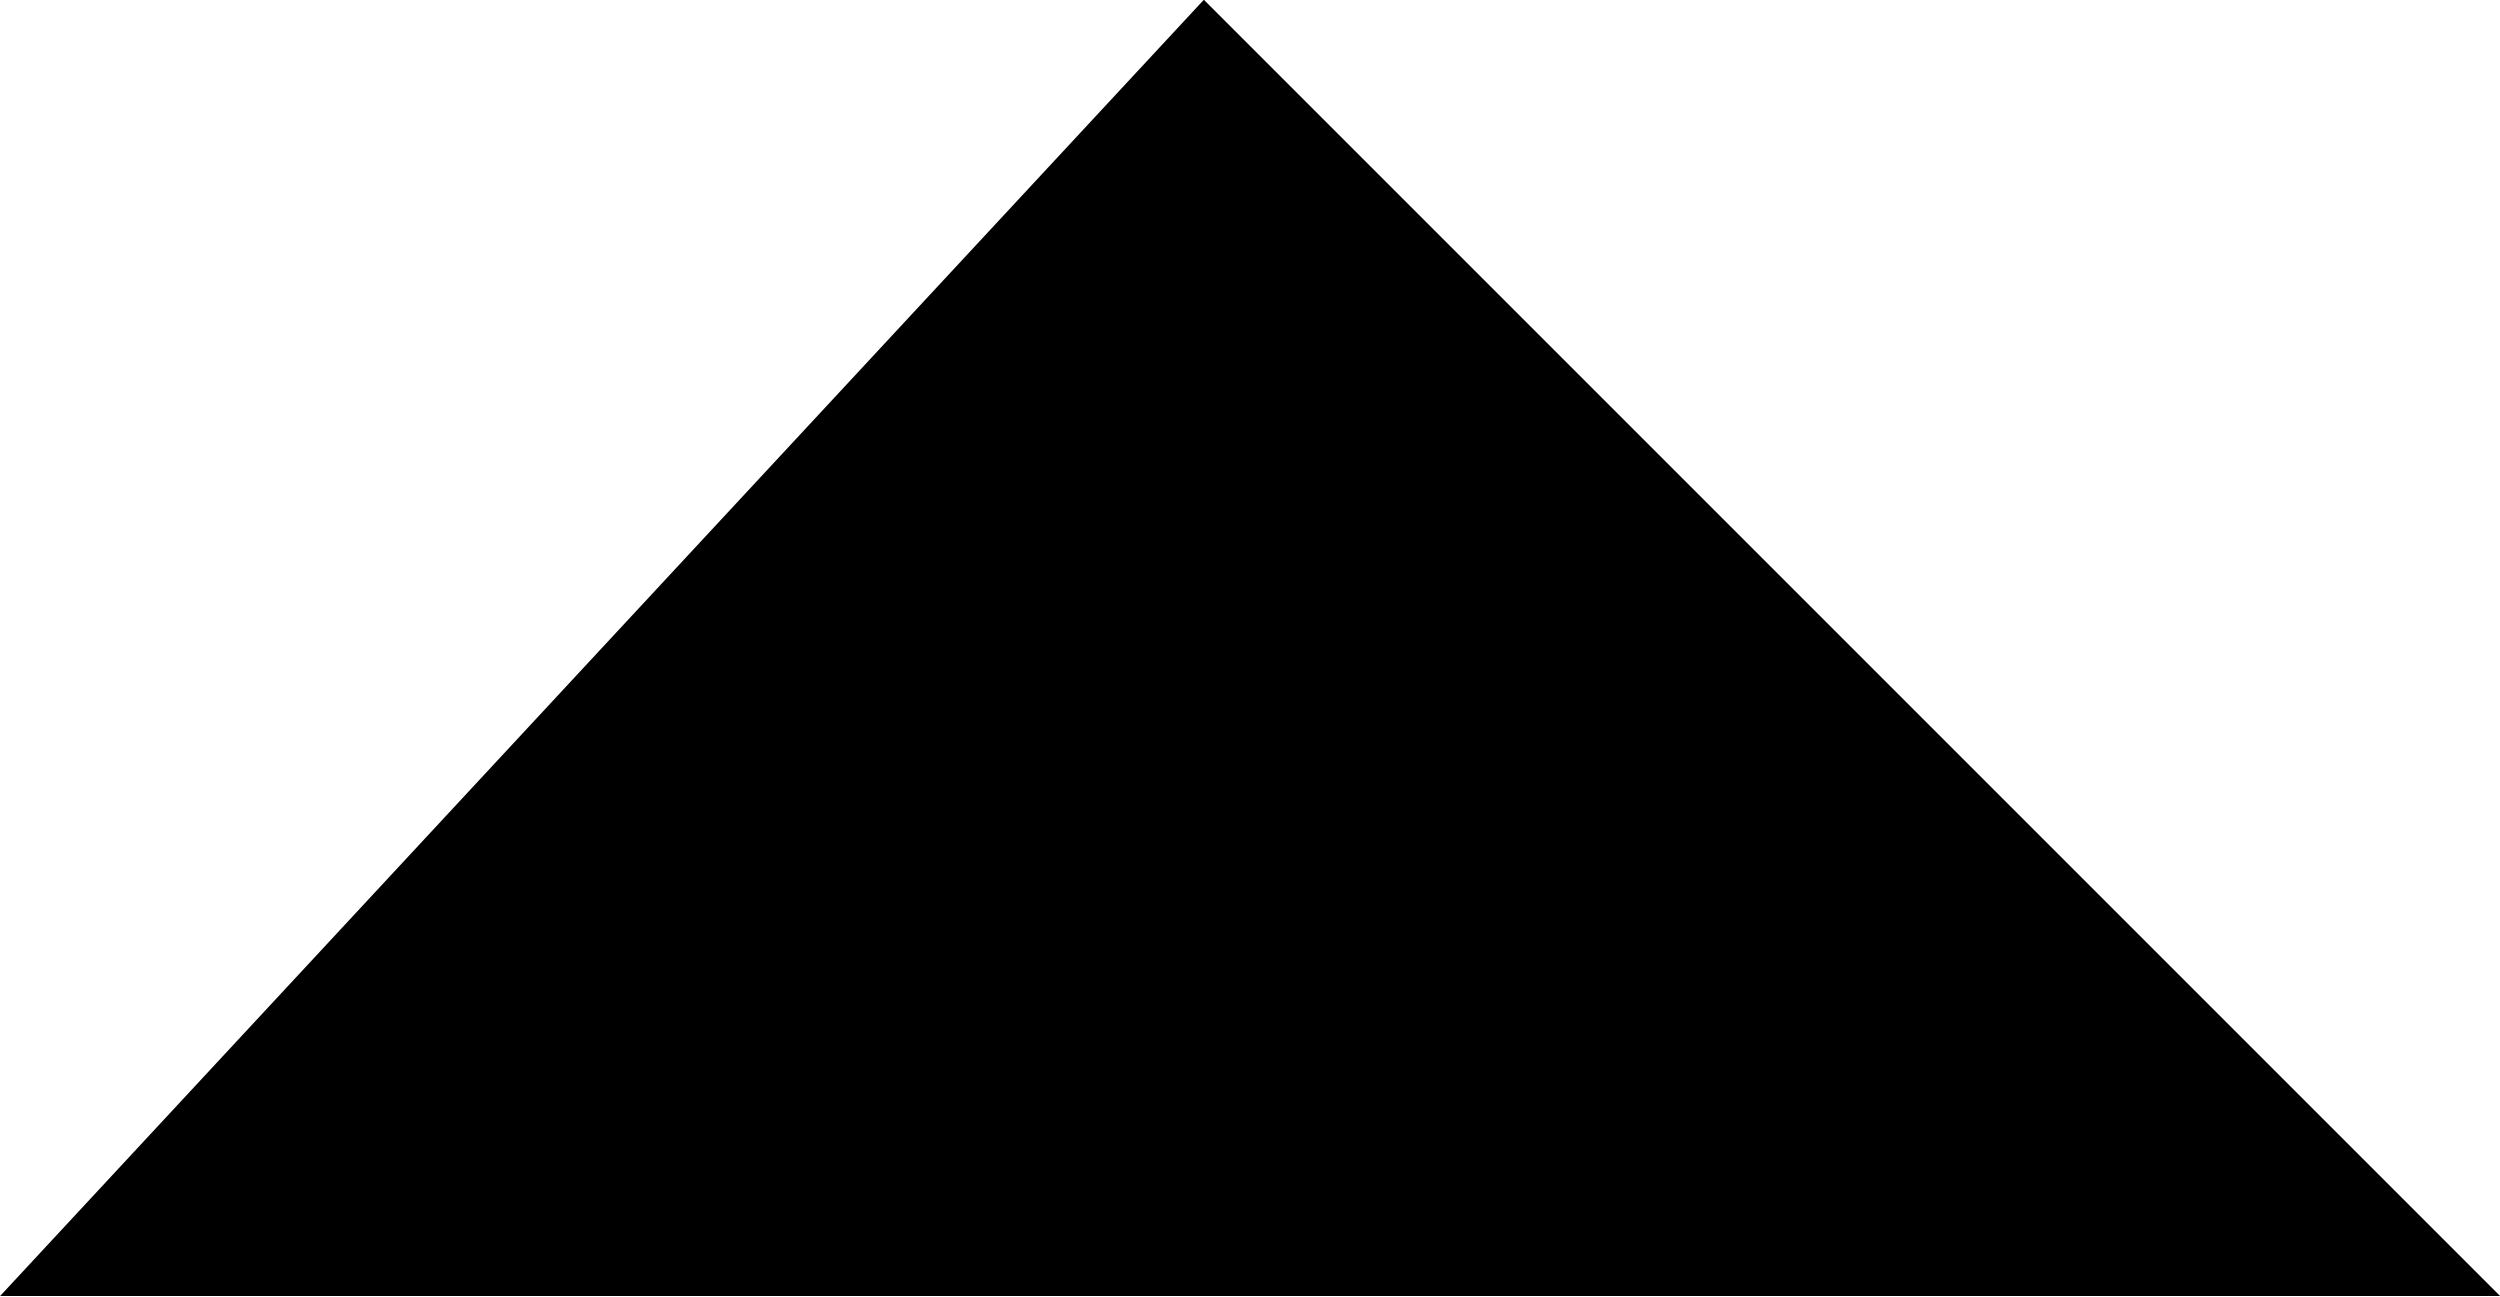
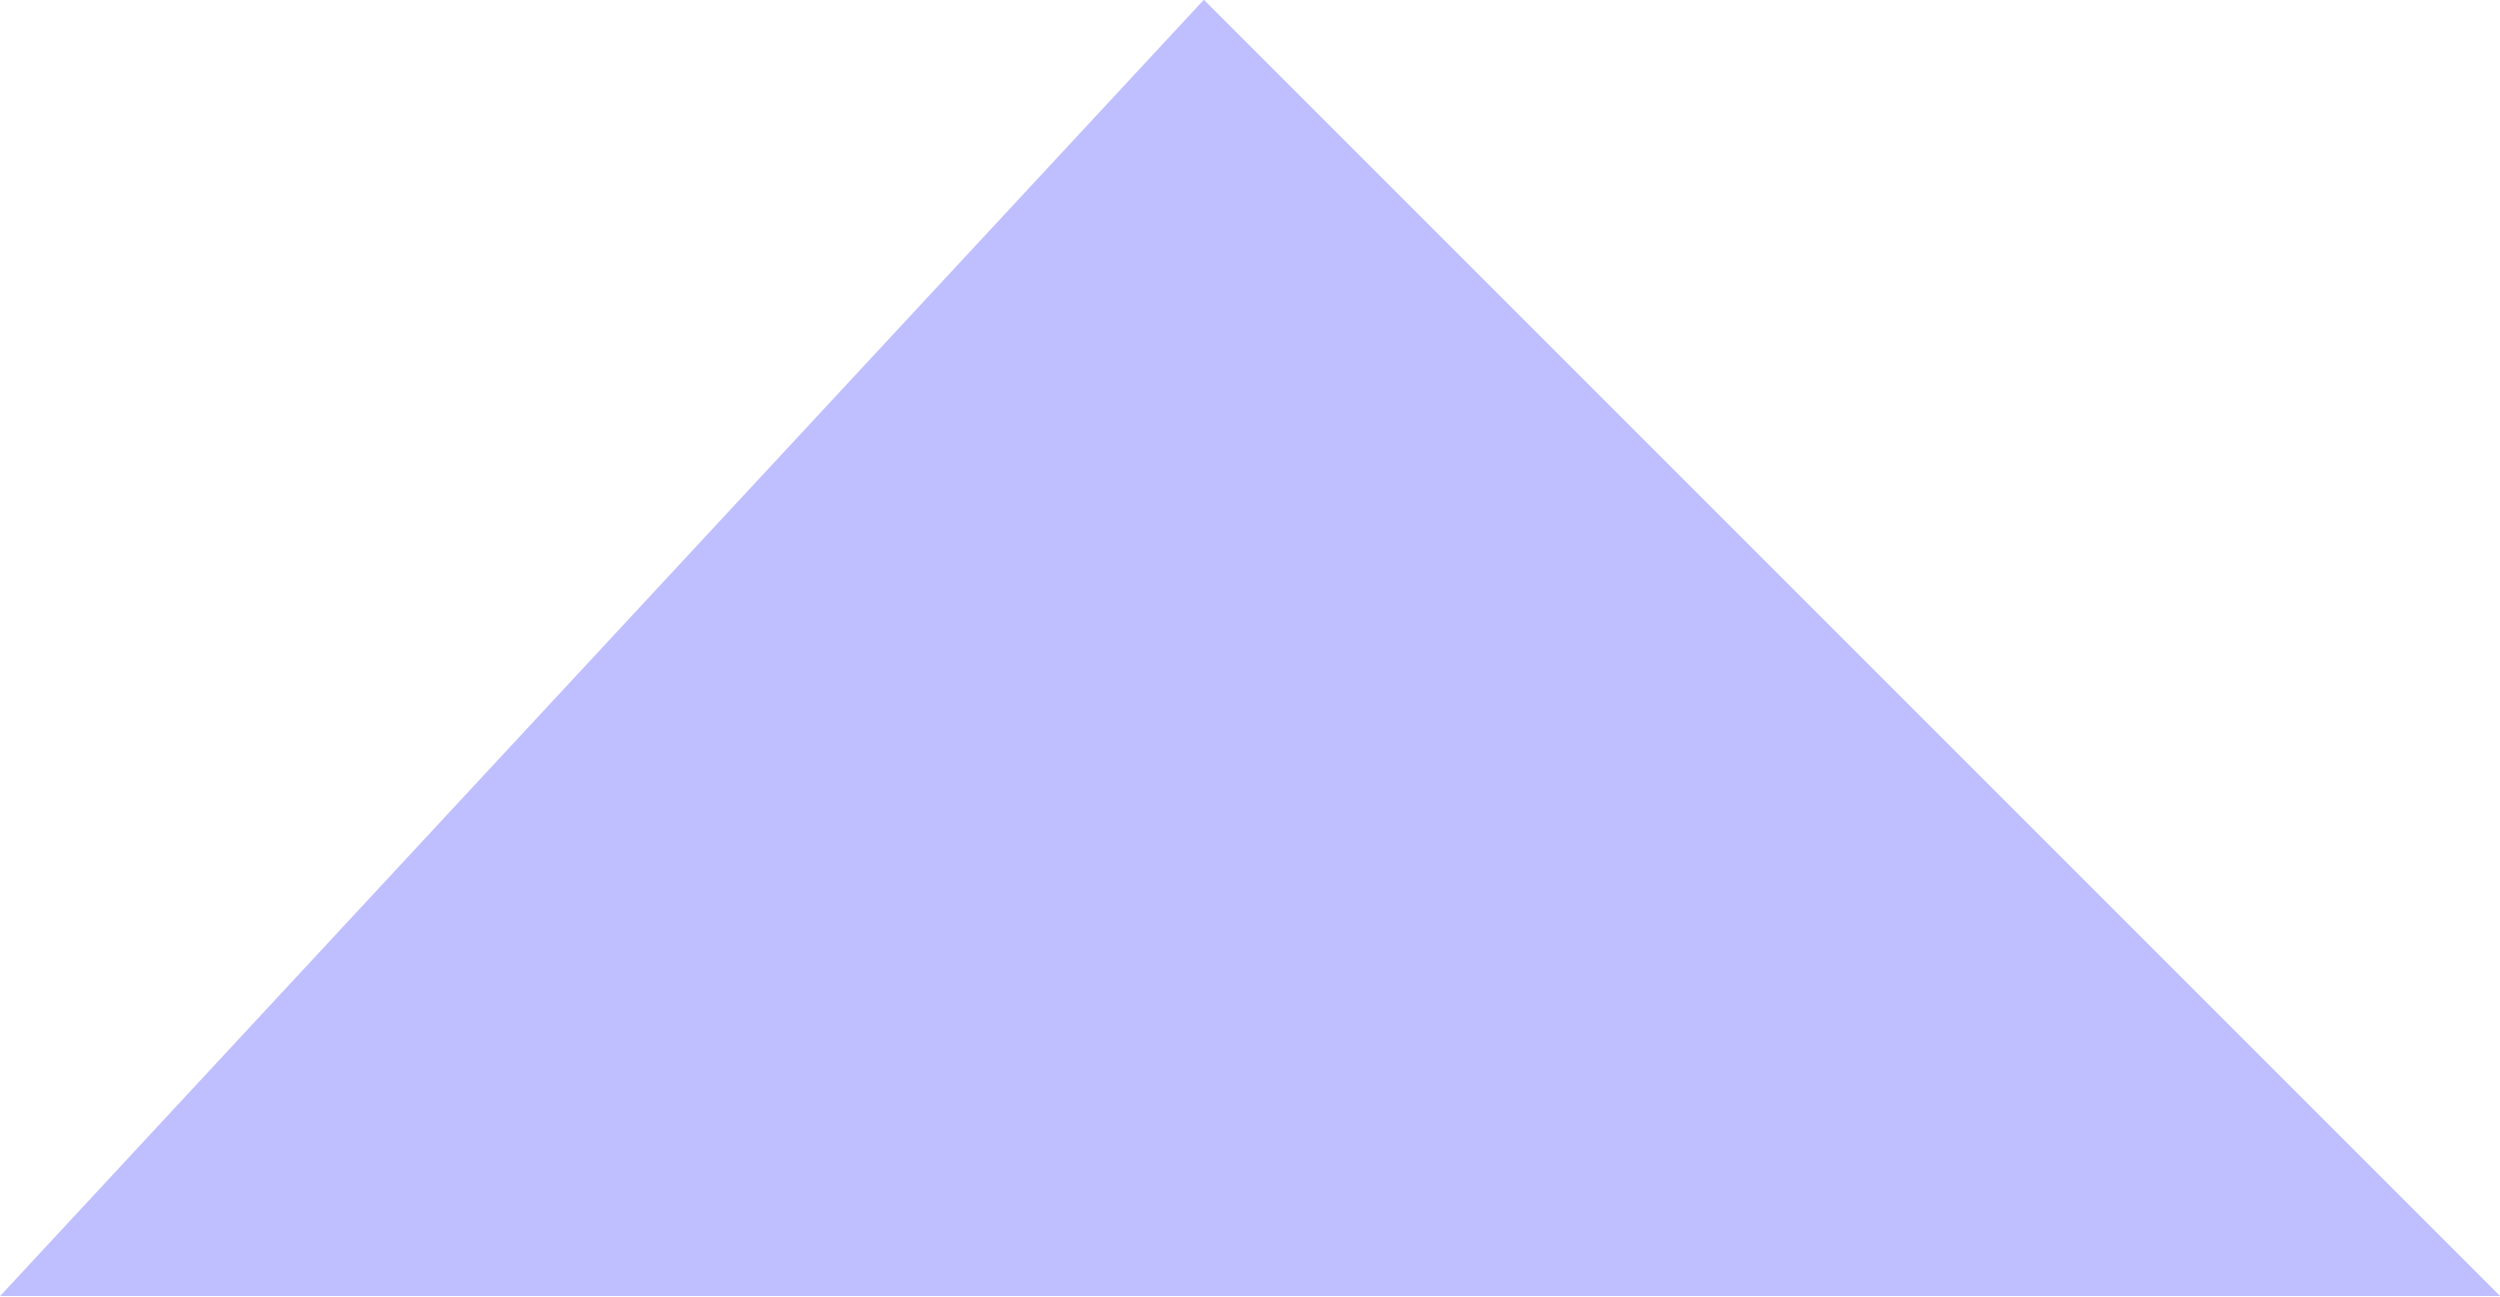
<svg xmlns="http://www.w3.org/2000/svg" width="4.324mm" height="2.242mm" viewBox="0 0 4.324 2.242" version="1.1" id="svg8">
  <defs id="defs2" />
  <g id="layer1" transform="translate(-2.789818,-288.7094)">
-     <path style="opacity:1;vector-effect:none;fill:#000000;fill-opacity:1;stroke:none;stroke-width:0.16;stroke-linecap:round;stroke-linejoin:miter;stroke-miterlimit:4;stroke-dasharray:none;stroke-dashoffset:0;stroke-opacity:1" d="m 4.872,288.709 -2.082,2.242 h 4.324 z" id="path4755" />
+     <path style="opacity:0.25;vector-effect:none;fill:#0000ff;fill-opacity:1;stroke:none;stroke-width:0.16;stroke-linecap:round;stroke-linejoin:miter;stroke-miterlimit:4;stroke-dasharray:none;stroke-dashoffset:0;stroke-opacity:1" d="m 4.872,288.709 -2.082,2.242 h 4.324 z" id="path4755" />
  </g>
</svg>
